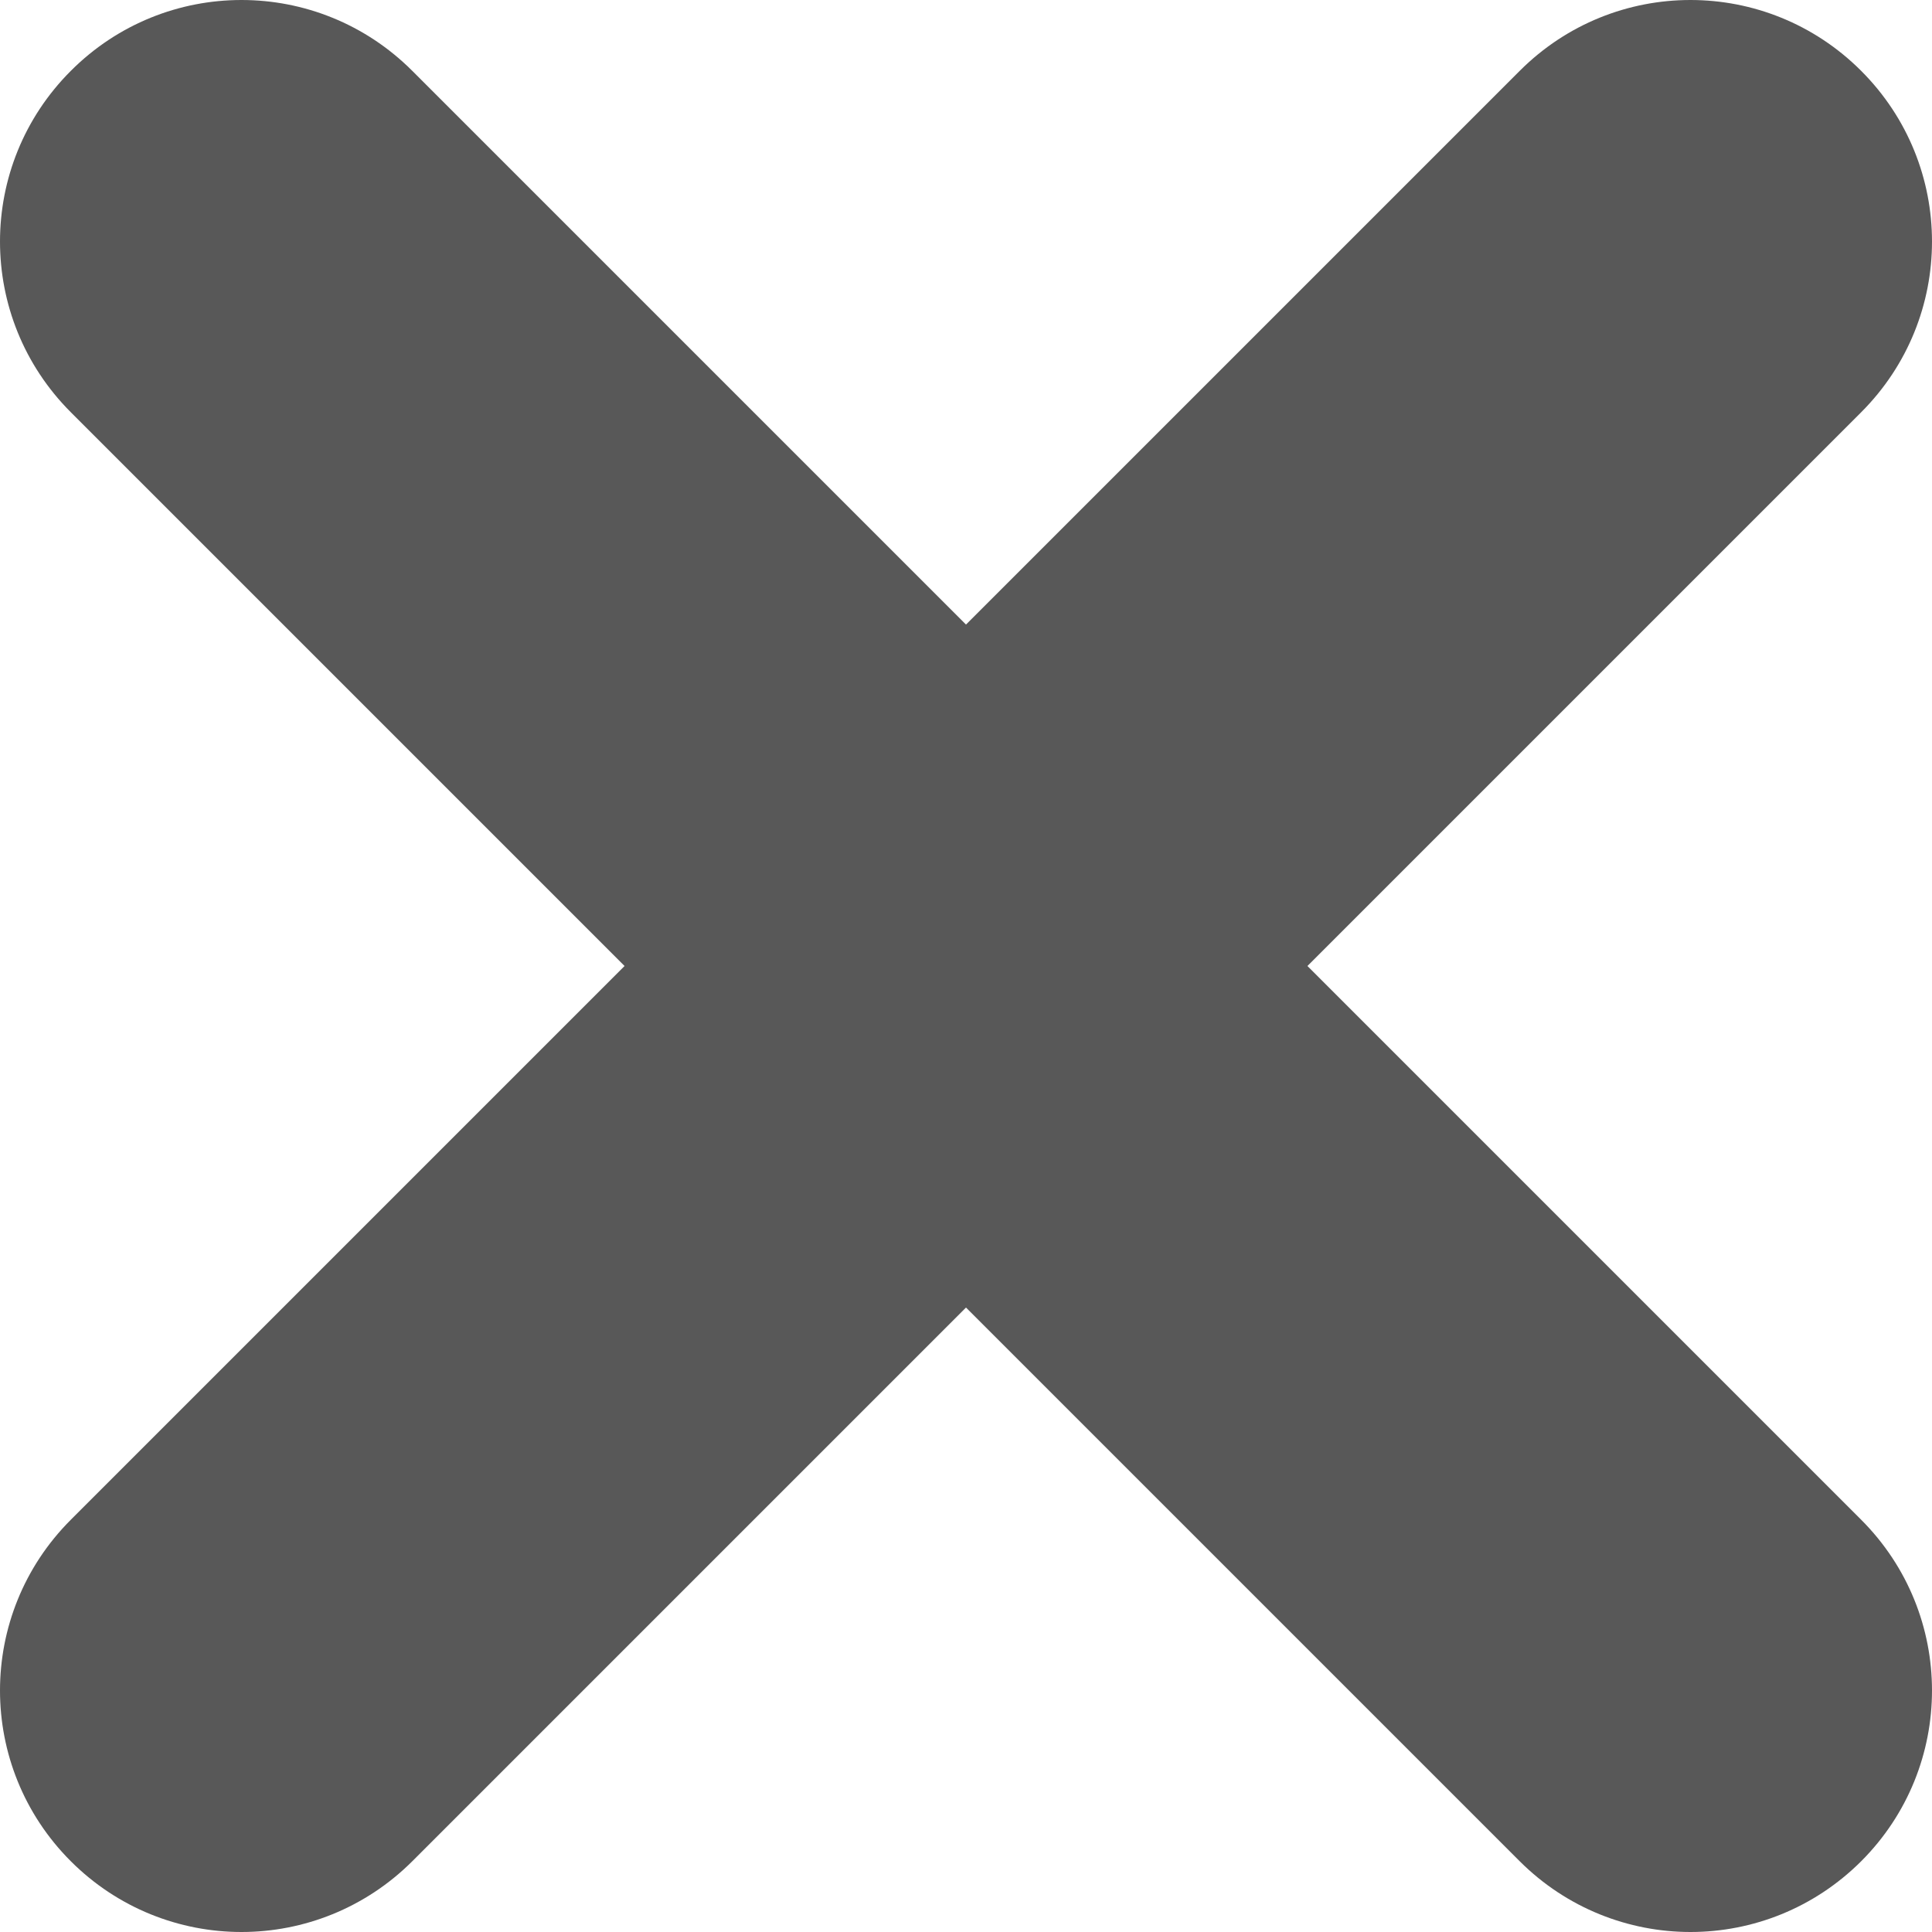
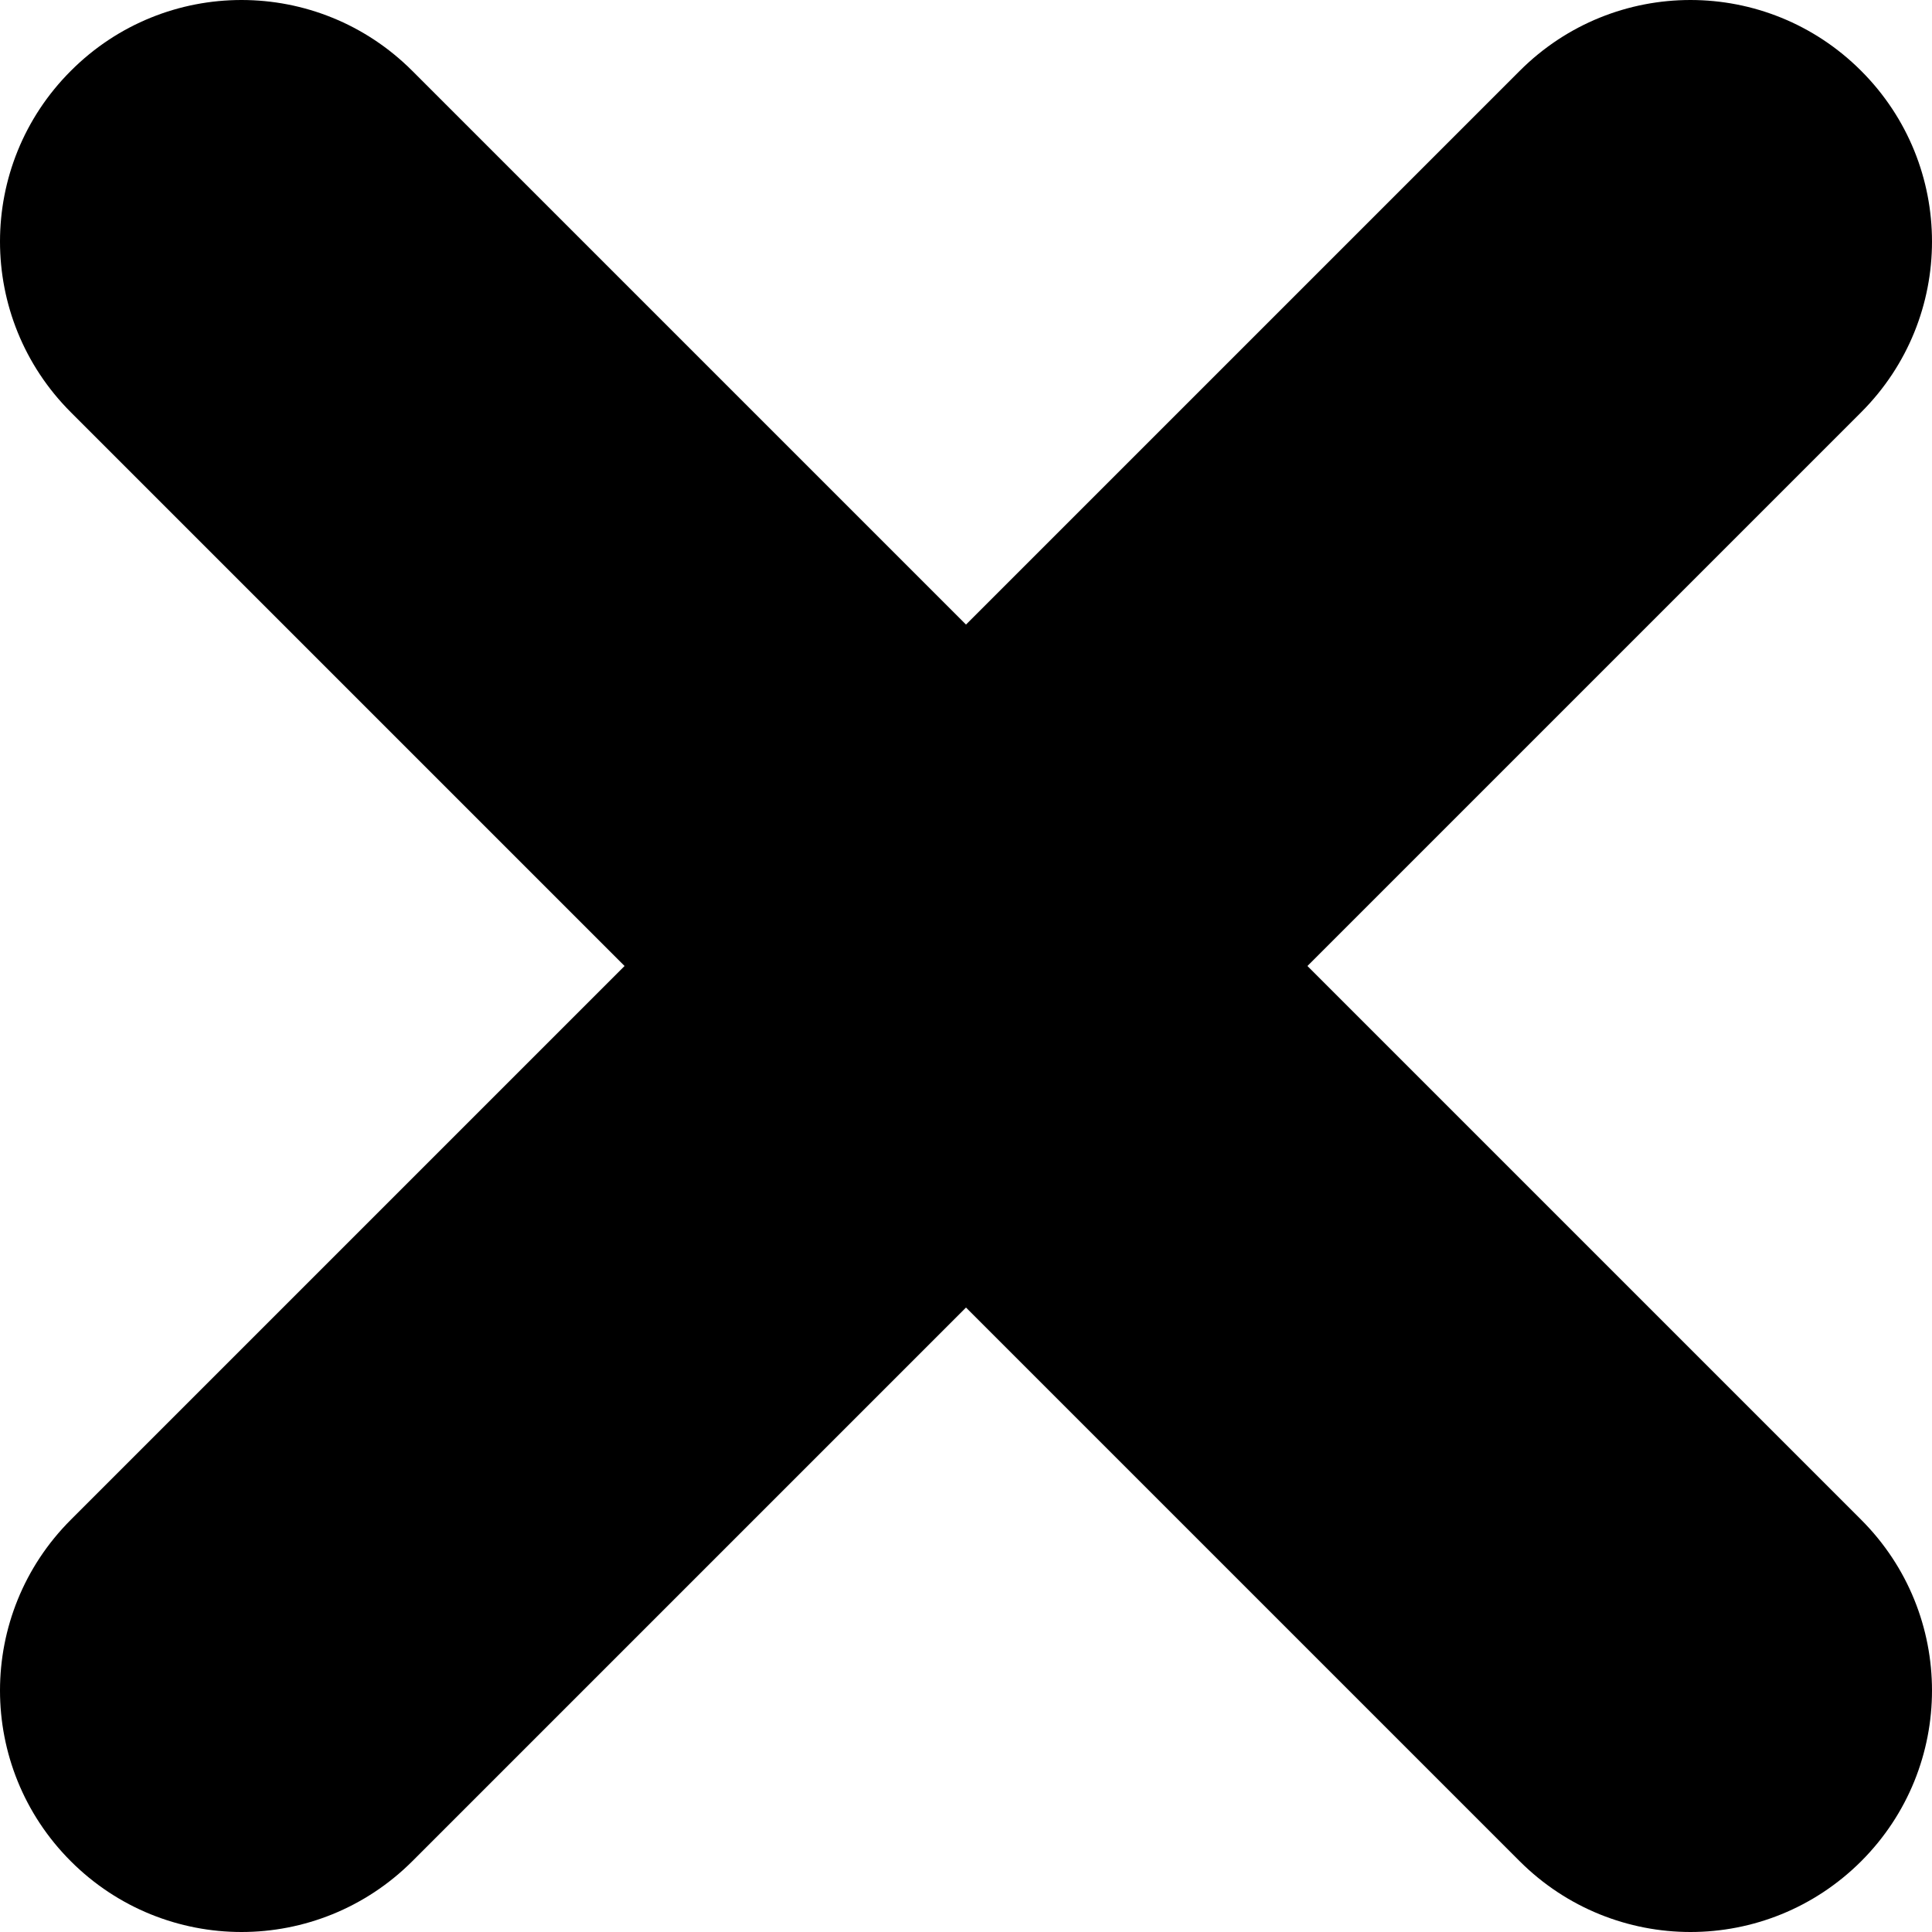
<svg xmlns="http://www.w3.org/2000/svg" width="18" height="18" viewBox="0 0 18 18" fill="none">
-   <path d="M17.34 3.841L12.181 9L17.34 14.159C18.22 15.039 18.22 16.461 17.34 17.341C16.901 17.779 16.326 18 15.75 18C15.174 18 14.598 17.779 14.159 17.341L9 12.182L3.841 17.341C3.402 17.779 2.826 18 2.25 18C1.674 18 1.098 17.779 0.66 17.341C-0.22 16.461 -0.22 15.039 0.66 14.159L5.819 9L0.66 3.841C-0.22 2.961 -0.22 1.54 0.66 0.66C1.539 -0.22 2.961 -0.22 3.841 0.66L9 5.819L14.159 0.66C15.039 -0.22 16.46 -0.22 17.34 0.66C18.22 1.54 18.22 2.961 17.34 3.841Z" fill="#585858" />
+   <path d="M17.34 3.841L12.181 9L17.34 14.159C18.22 15.039 18.22 16.461 17.34 17.341C16.901 17.779 16.326 18 15.75 18C15.174 18 14.598 17.779 14.159 17.341L9 12.182L3.841 17.341C3.402 17.779 2.826 18 2.25 18C1.674 18 1.098 17.779 0.66 17.341C-0.22 16.461 -0.22 15.039 0.66 14.159L5.819 9L0.66 3.841C-0.22 2.961 -0.22 1.54 0.66 0.66C1.539 -0.22 2.961 -0.22 3.841 0.66L9 5.819L14.159 0.66C15.039 -0.22 16.46 -0.22 17.34 0.66C18.22 1.54 18.22 2.961 17.34 3.841Z" fill="currentColor" />
</svg>
